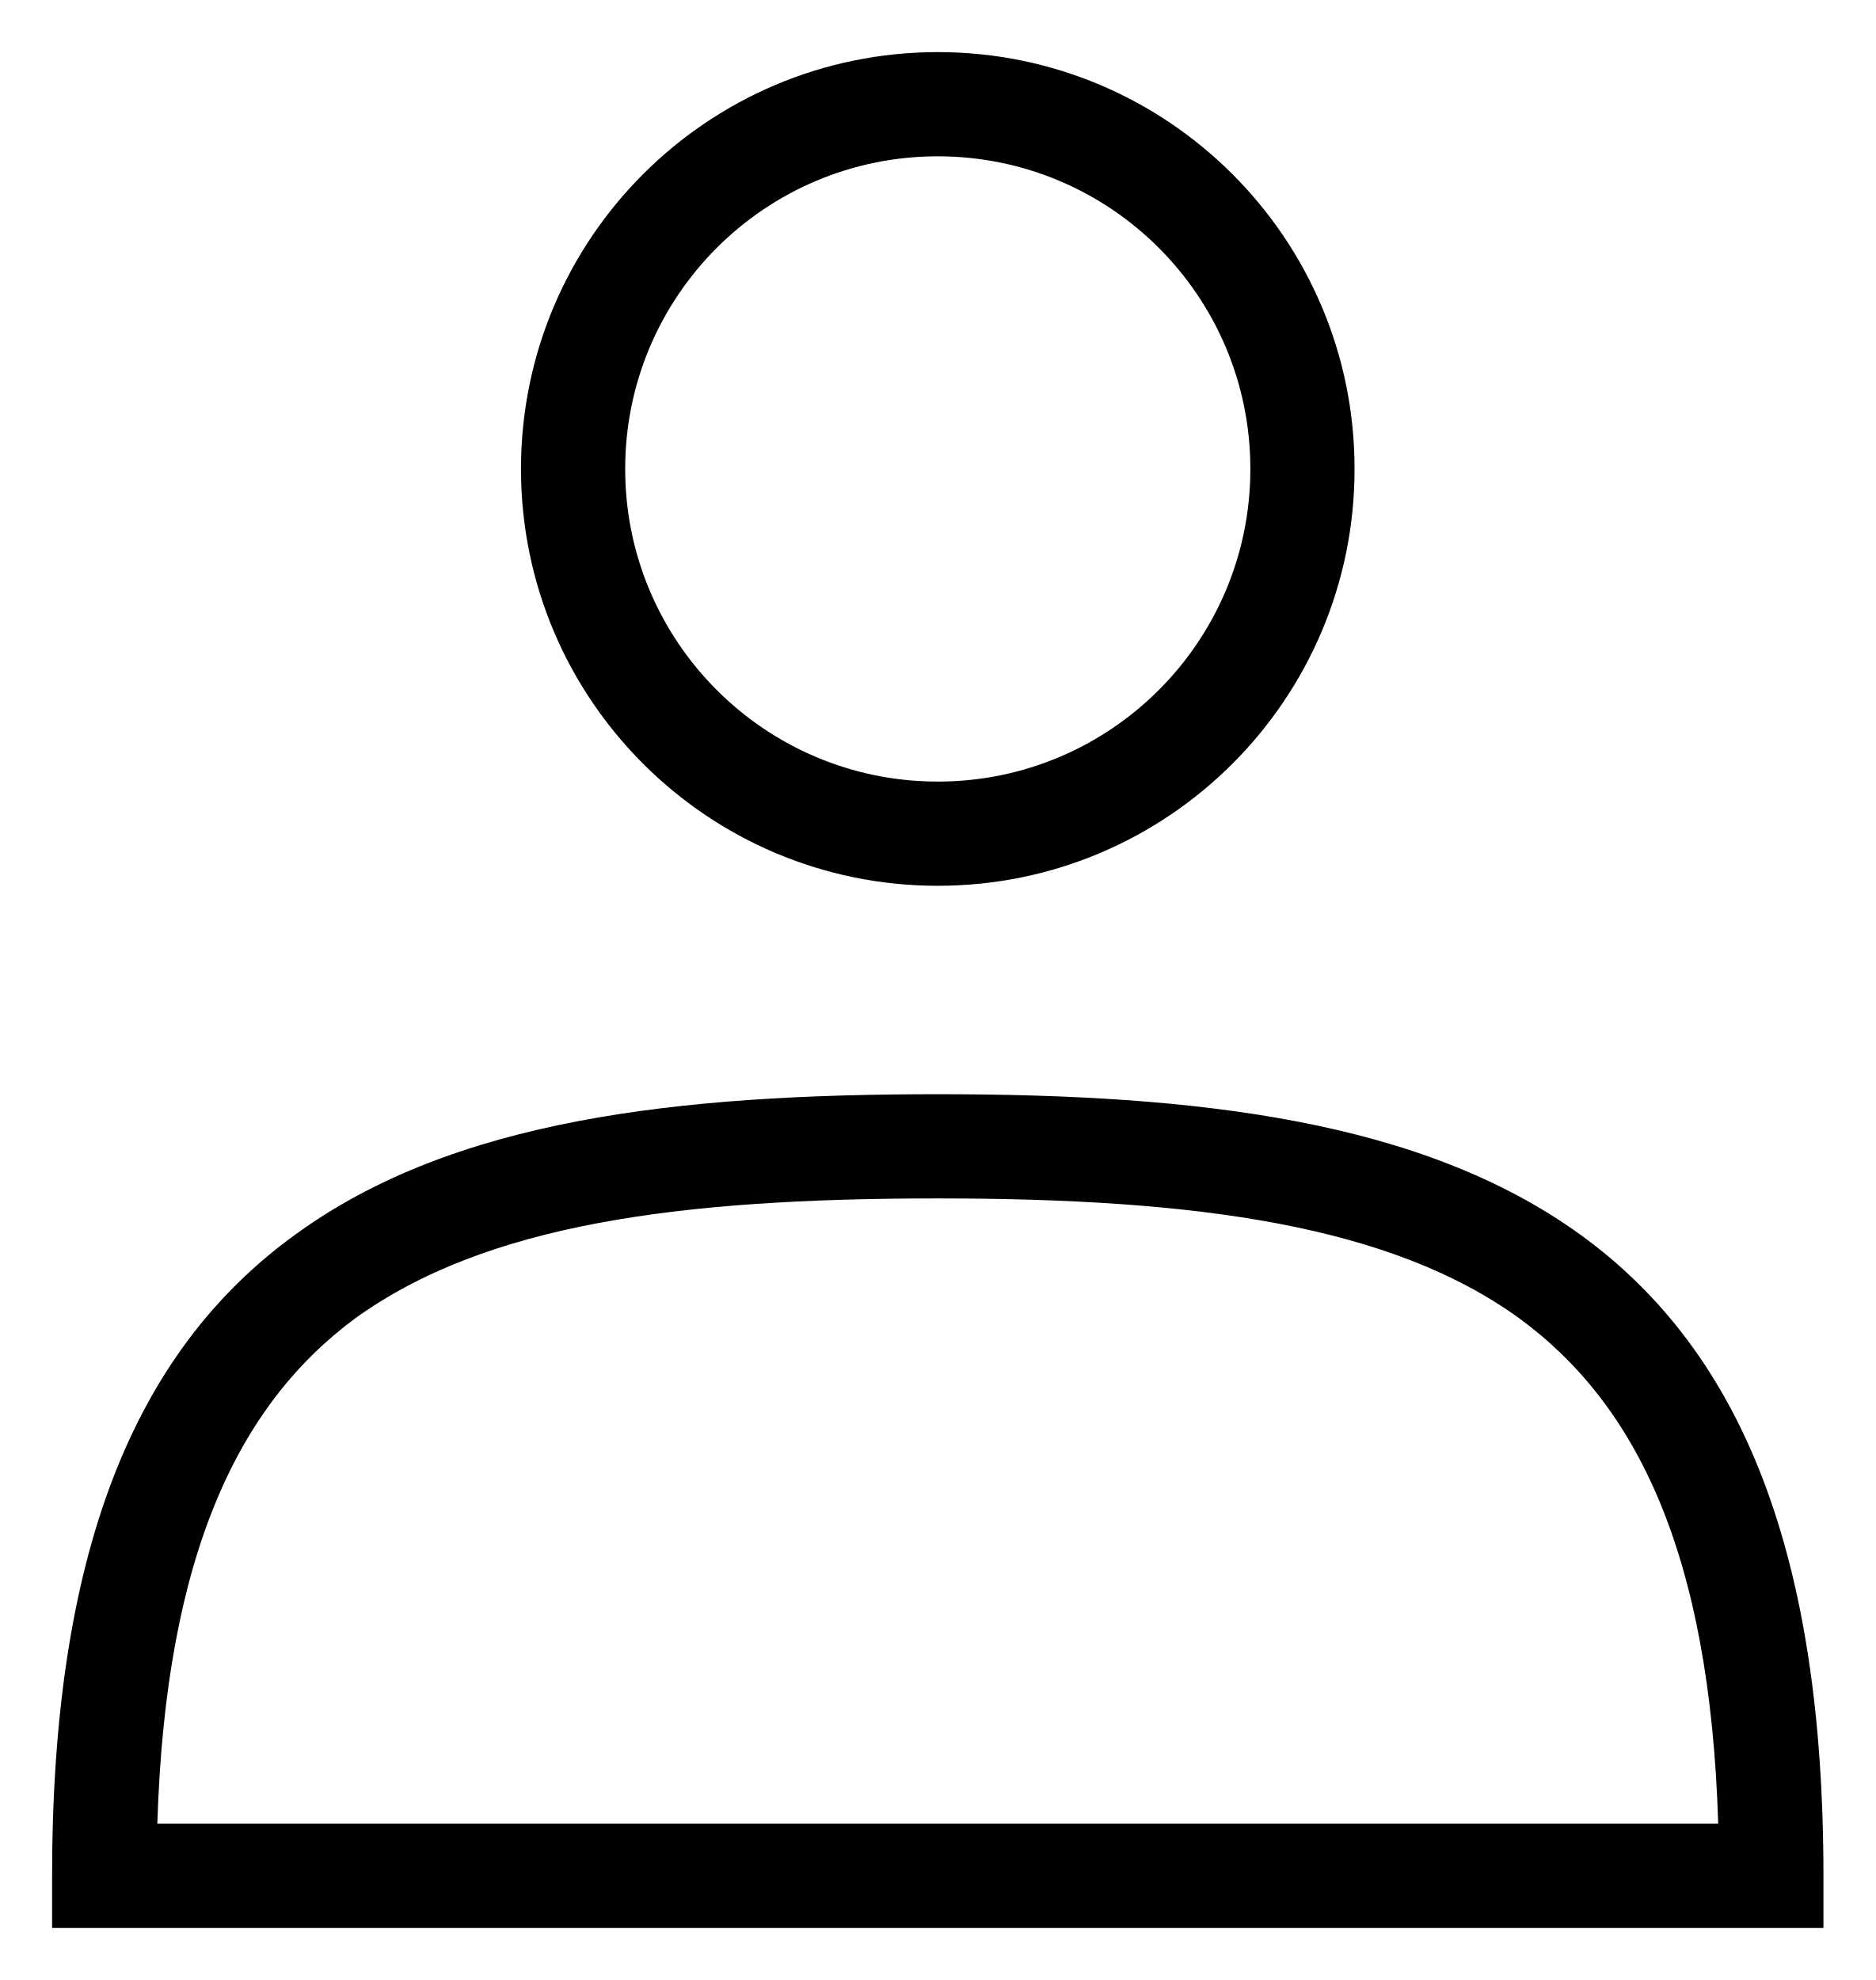
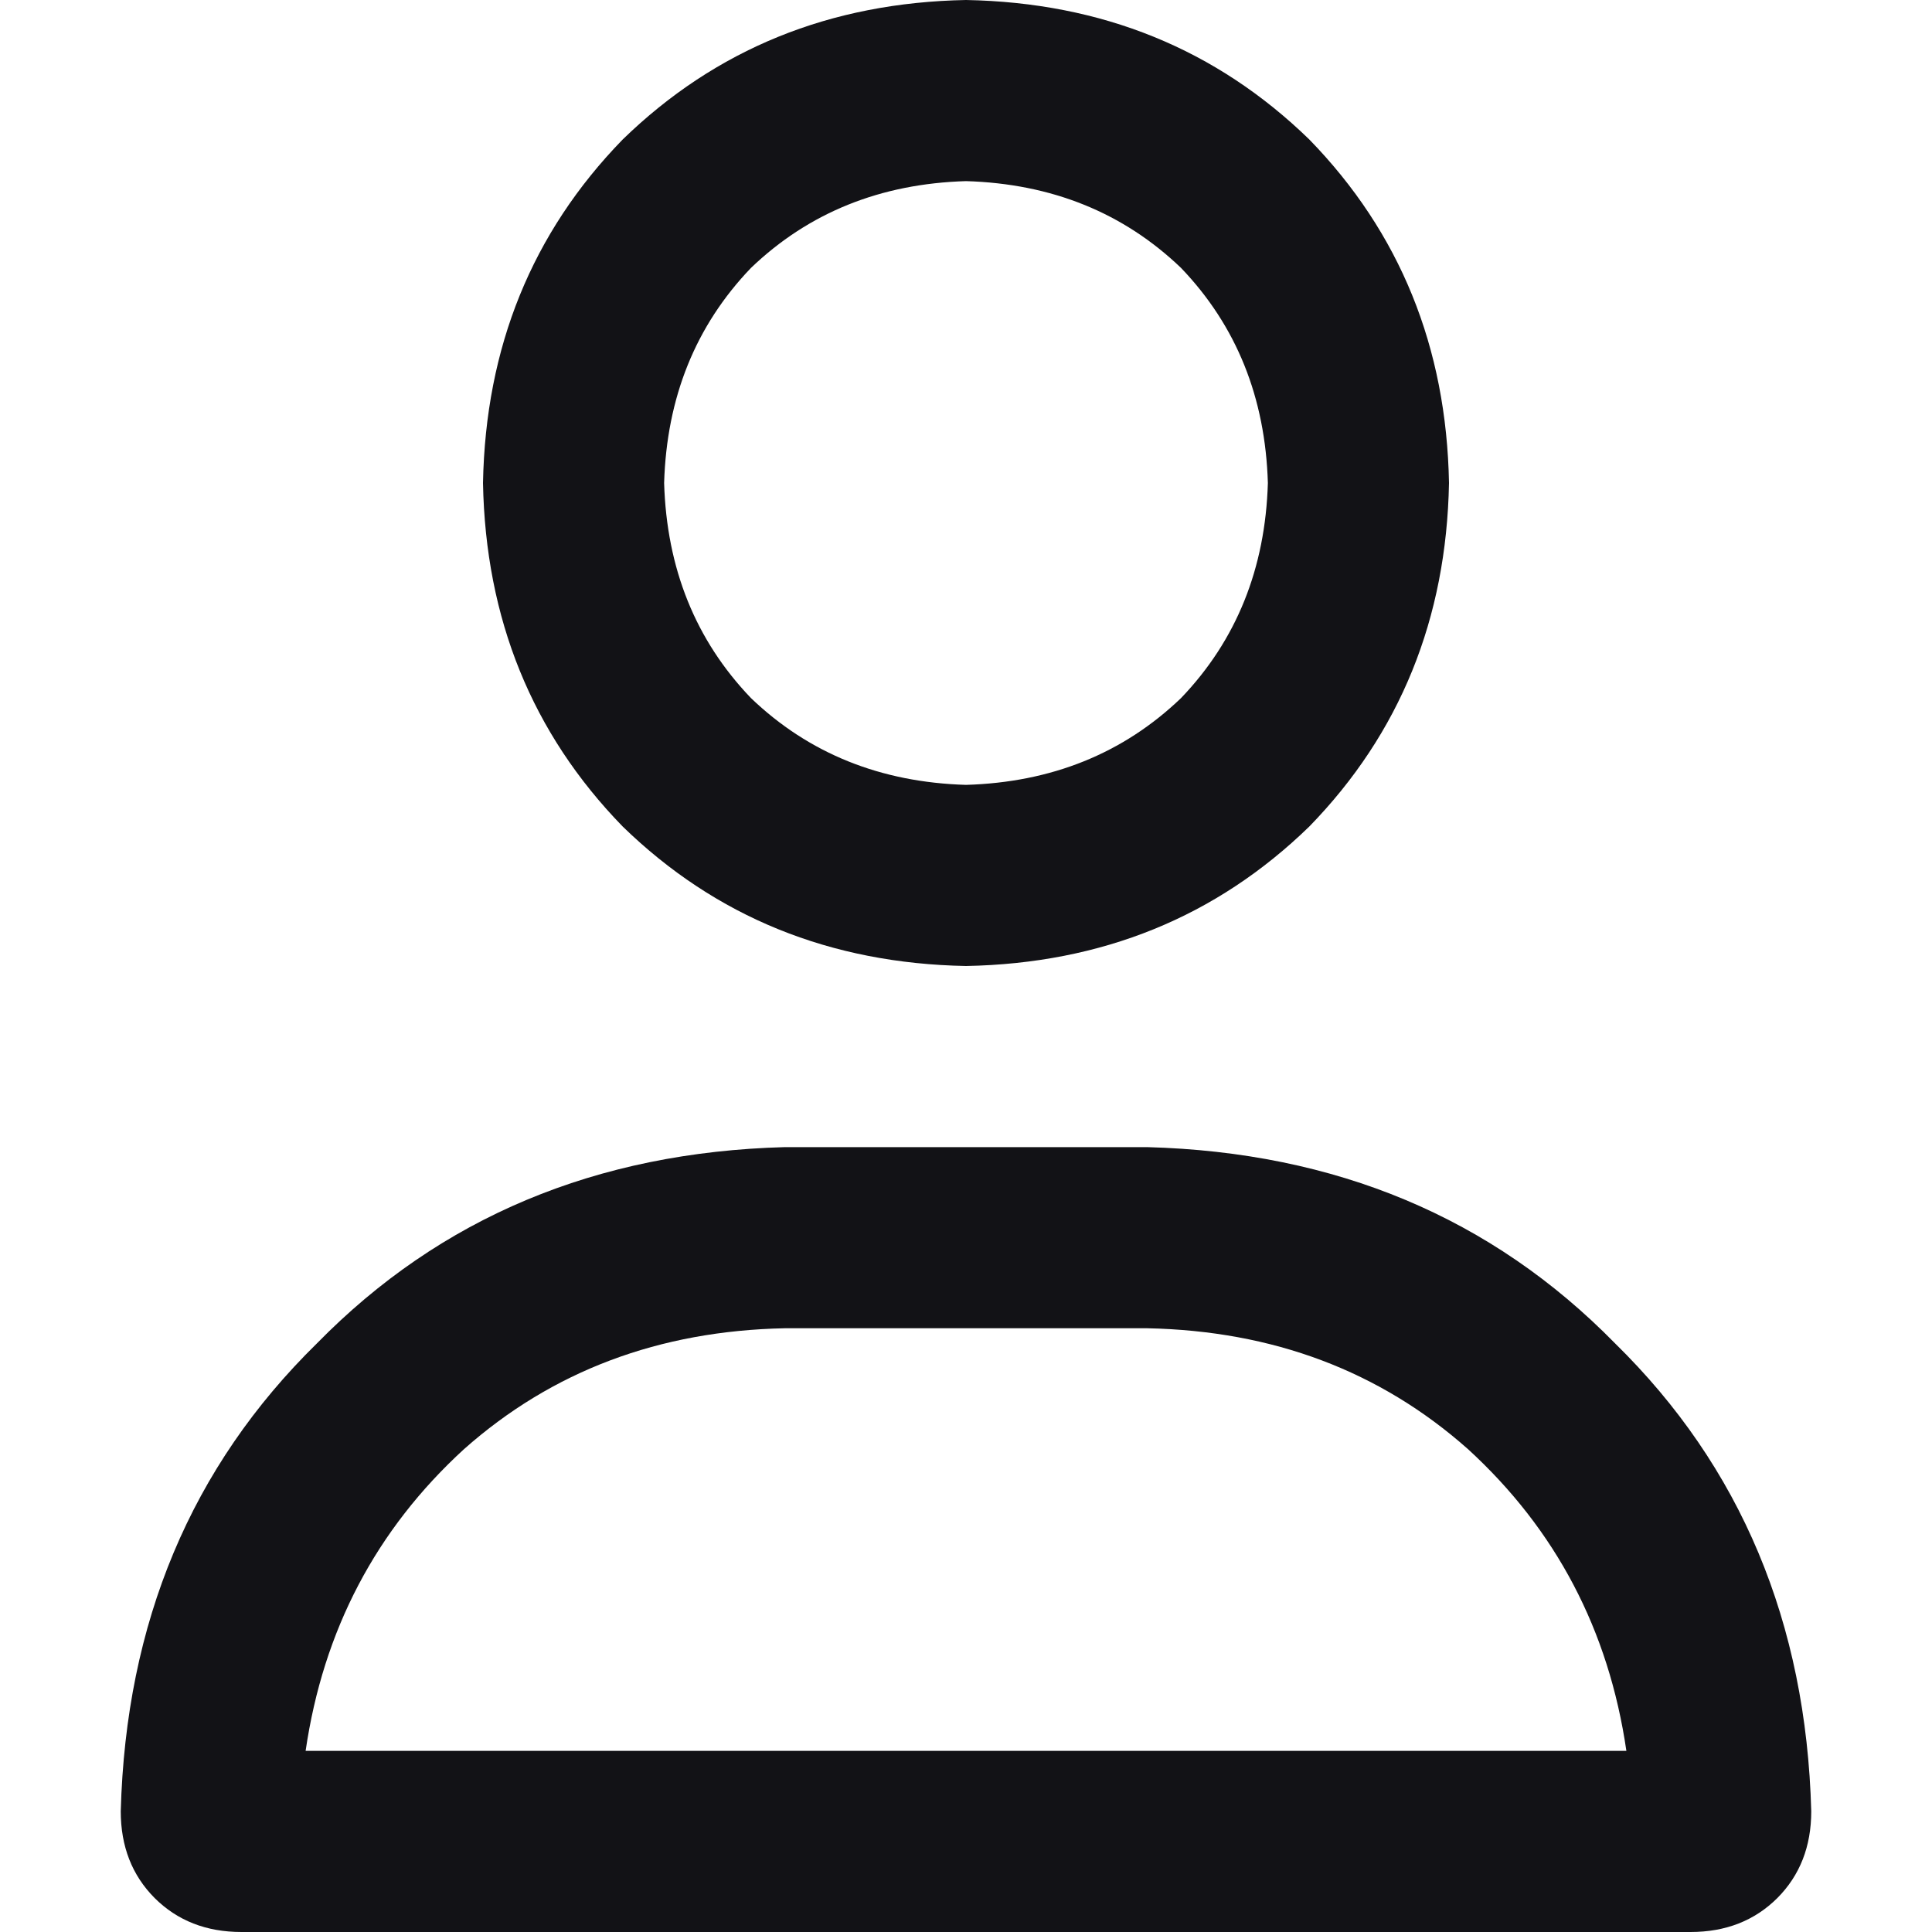
- <svg xmlns="http://www.w3.org/2000/svg" fill="none" class="icon icon-account" viewBox="0 0 18 19">
-   <path fill="currentColor" fill-rule="evenodd" d="M6 4.5a3 3 0 1 1 6 0 3 3 0 0 1-6 0m3-4a4 4 0 1 0 0 8 4 4 0 0 0 0-8m5.58 12.15c1.12.82 1.83 2.24 1.91 4.85H1.51c.08-2.6.79-4.03 1.9-4.85C4.66 11.75 6.5 11.5 9 11.5s4.35.26 5.58 1.15M9 10.5c-2.5 0-4.65.24-6.17 1.35C1.27 12.98.5 14.93.5 18v.5h17V18c0-3.07-.77-5.02-2.33-6.15-1.52-1.1-3.67-1.35-6.17-1.35" clip-rule="evenodd" />
+ <svg xmlns="http://www.w3.org/2000/svg" width="16" height="16" viewBox="0 0 16 16" fill="none">
+   <path d="M9.5 9.5C11.062 9.542 12.354 10.083 13.375 11.125C14.417 12.146 14.958 13.438 15 15C15 15.292 14.906 15.531 14.719 15.719C14.531 15.906 14.292 16 14 16H2C1.708 16 1.469 15.906 1.281 15.719C1.094 15.531 1 15.292 1 15C1.042 13.438 1.583 12.146 2.625 11.125C3.646 10.083 4.938 9.542 6.5 9.5H9.5ZM2.531 14.5H13.469C13.323 13.5 12.885 12.667 12.156 12C11.427 11.354 10.542 11.021 9.5 11H6.5C5.458 11.021 4.573 11.354 3.844 12C3.115 12.667 2.677 13.5 2.531 14.5ZM8 8C6.875 7.979 5.927 7.594 5.156 6.844C4.406 6.073 4.021 5.125 4 4C4.021 2.875 4.406 1.927 5.156 1.156C5.927 0.406 6.875 0.021 8 0C9.125 0.021 10.073 0.406 10.844 1.156C11.594 1.927 11.979 2.875 12 4C11.979 5.125 11.594 6.073 10.844 6.844C10.073 7.594 9.125 7.979 8 8ZM8 1.5C7.292 1.521 6.698 1.76 6.219 2.219C5.76 2.698 5.521 3.292 5.5 4C5.521 4.708 5.76 5.302 6.219 5.781C6.698 6.24 7.292 6.479 8 6.5C8.708 6.479 9.302 6.24 9.781 5.781C10.24 5.302 10.479 4.708 10.5 4C10.479 3.292 10.24 2.698 9.781 2.219C9.302 1.76 8.708 1.521 8 1.5Z" fill="#121216" />
</svg>
